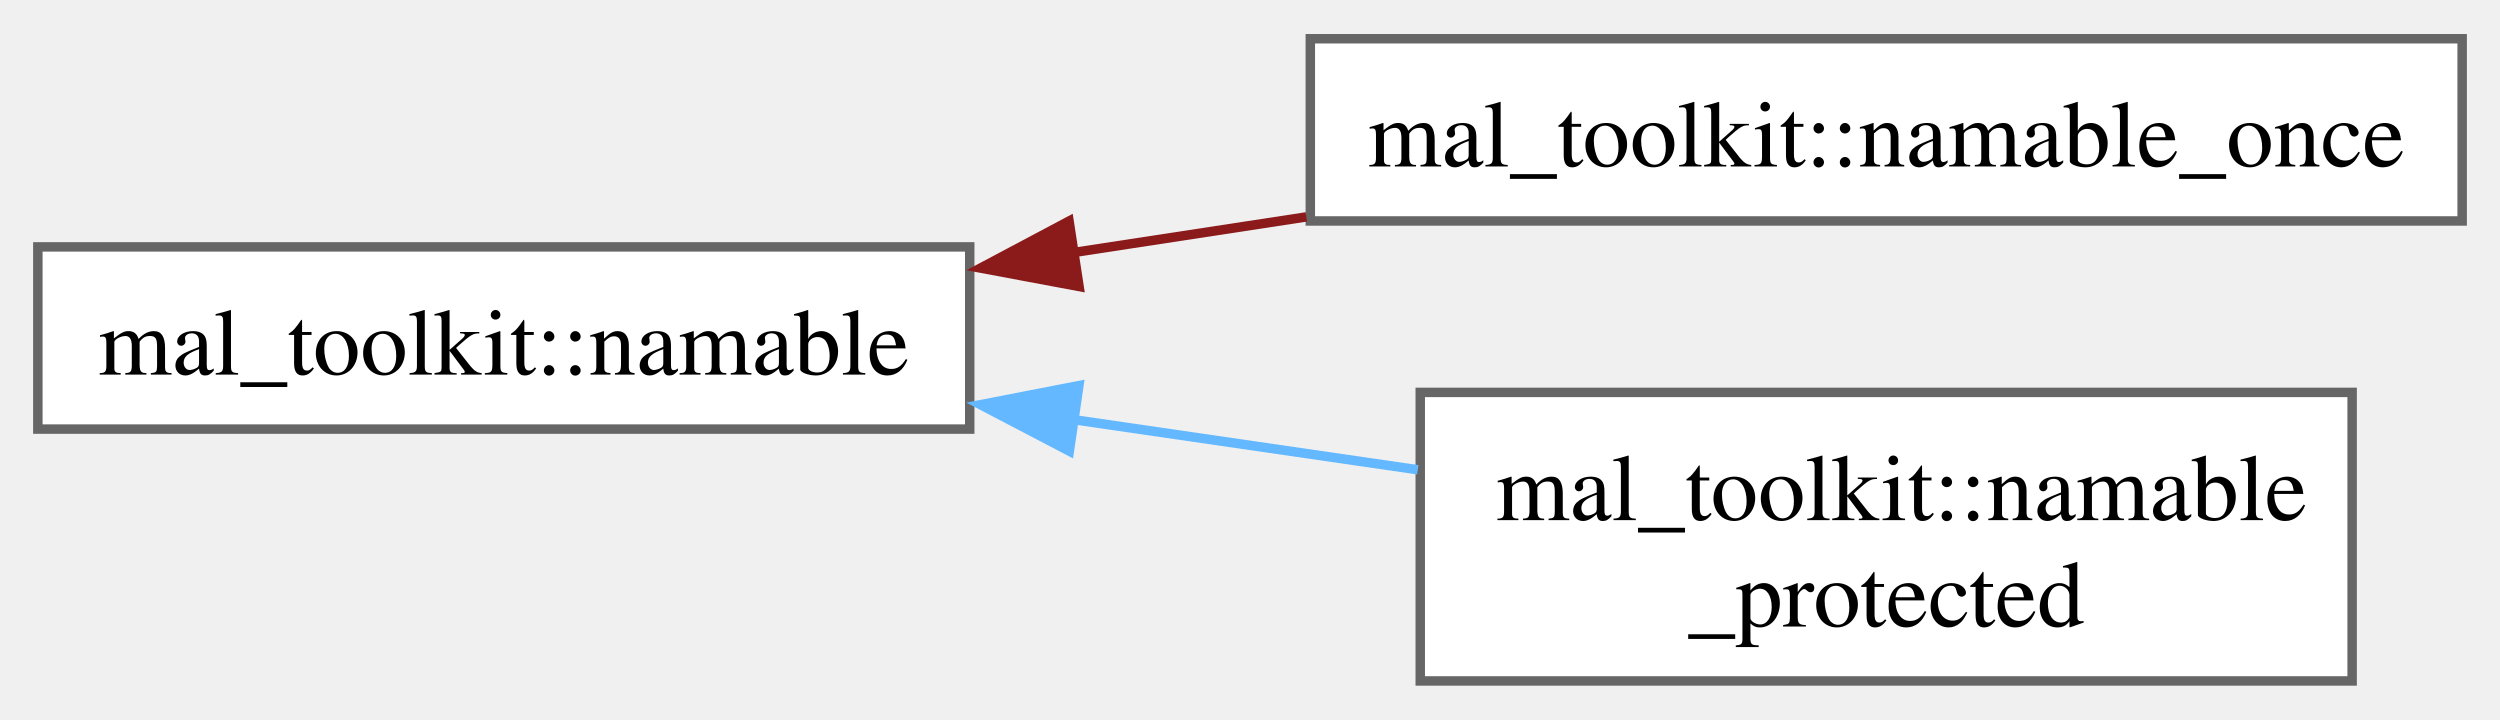
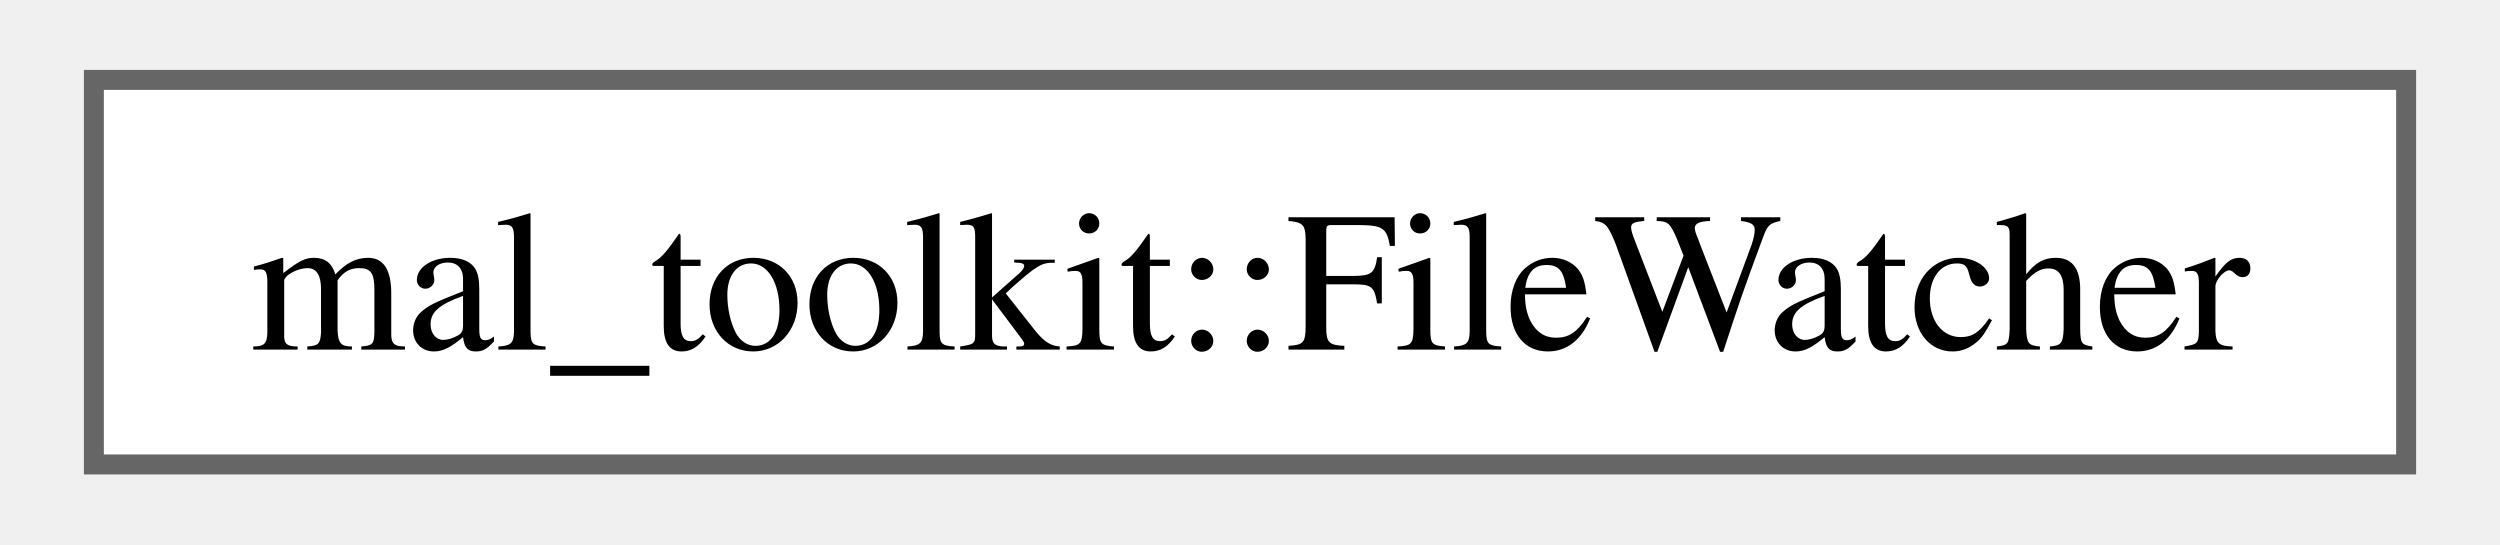
- <svg xmlns="http://www.w3.org/2000/svg" xmlns:xlink="http://www.w3.org/1999/xlink" width="264pt" height="76pt" viewBox="0.00 0.00 264.25 75.88">
-   <g id="graph0" class="graph" transform="scale(1 1) rotate(0) translate(4 71.88)">
+ <svg xmlns="http://www.w3.org/2000/svg" xmlns:xlink="http://www.w3.org/1999/xlink" width="124pt" height="27pt" viewBox="0.00 0.00 123.75 27.25">
+   <g id="graph0" class="graph" transform="scale(1 1) rotate(0) translate(4 23.25)">
    <g id="Node000000" class="node">
      <g id="a_Node000000">
-         <a xlink:href="da/d90/classmal__toolkit_1_1namable.html" target="_top" xlink:title="A class that contains a name and can be named and unnamed.">
-           <polygon fill="white" stroke="#666666" points="98.5,-45.88 0,-45.88 0,-26.62 98.5,-26.62 98.5,-45.88" />
-           <text text-anchor="middle" x="49.25" y="-32.38" font-family="Times,serif" font-size="10.00">mal_toolkit::namable</text>
-         </a>
-       </g>
-     </g>
-     <g id="Node000001" class="node">
-       <g id="a_Node000001">
-         <a xlink:href="df/d40/classmal__toolkit_1_1namable__once.html" target="_top" xlink:title="A class that contains a name and can be named only once at construction.">
-           <polygon fill="white" stroke="#666666" points="256.25,-67.88 134.5,-67.88 134.5,-48.62 256.25,-48.62 256.25,-67.88" />
-           <text text-anchor="middle" x="195.38" y="-54.38" font-family="Times,serif" font-size="10.00">mal_toolkit::namable_once</text>
-         </a>
-       </g>
-     </g>
-     <g id="edge2_Node000000_Node000001" class="edge">
-       <g id="a_edge2_Node000000_Node000001">
-         <a xlink:title=" ">
-           <path fill="none" stroke="#8b1a1a" d="M109.24,-45.25C117.43,-46.51 125.86,-47.79 134.08,-49.05" />
-           <polygon fill="#8b1a1a" stroke="#8b1a1a" points="110.06,-41.69 99.64,-43.64 109,-48.61 110.06,-41.69" />
-         </a>
-       </g>
-     </g>
-     <g id="Node000002" class="node">
-       <g id="a_Node000002">
-         <a xlink:href="d4/d2a/classmal__toolkit_1_1namable__protected.html" target="_top" xlink:title="A class that contains a name and can be named and unnamed, but you cant set the name from outside.">
-           <polygon fill="white" stroke="#666666" points="244.62,-30.5 146.12,-30.5 146.12,0 244.62,0 244.62,-30.5" />
-           <text text-anchor="start" x="154.12" y="-17" font-family="Times,serif" font-size="10.00">mal_toolkit::namable</text>
-           <text text-anchor="middle" x="195.38" y="-5.75" font-family="Times,serif" font-size="10.00">_protected</text>
-         </a>
-       </g>
-     </g>
-     <g id="edge3_Node000000_Node000002" class="edge">
-       <g id="a_edge3_Node000000_Node000002">
-         <a xlink:title=" ">
-           <path fill="none" stroke="#63b8ff" d="M109.19,-27.66C121.38,-25.89 134.09,-24.03 145.86,-22.32" />
-           <polygon fill="#63b8ff" stroke="#63b8ff" points="109.03,-24.29 99.64,-29.2 110.04,-31.22 109.03,-24.29" />
+         <a xlink:href="dd/d41/classmal__toolkit_1_1_file_watcher.html" target="_top" xlink:title="A class for monitoring file changes and notifying listeners.">
+           <polygon fill="white" stroke="#666666" points="115.75,-19.25 0,-19.25 0,0 115.75,0 115.75,-19.25" />
+           <text text-anchor="middle" x="57.88" y="-5.75" font-family="Times,serif" font-size="10.00">mal_toolkit::FileWatcher</text>
        </a>
      </g>
    </g>
  </g>
</svg>
